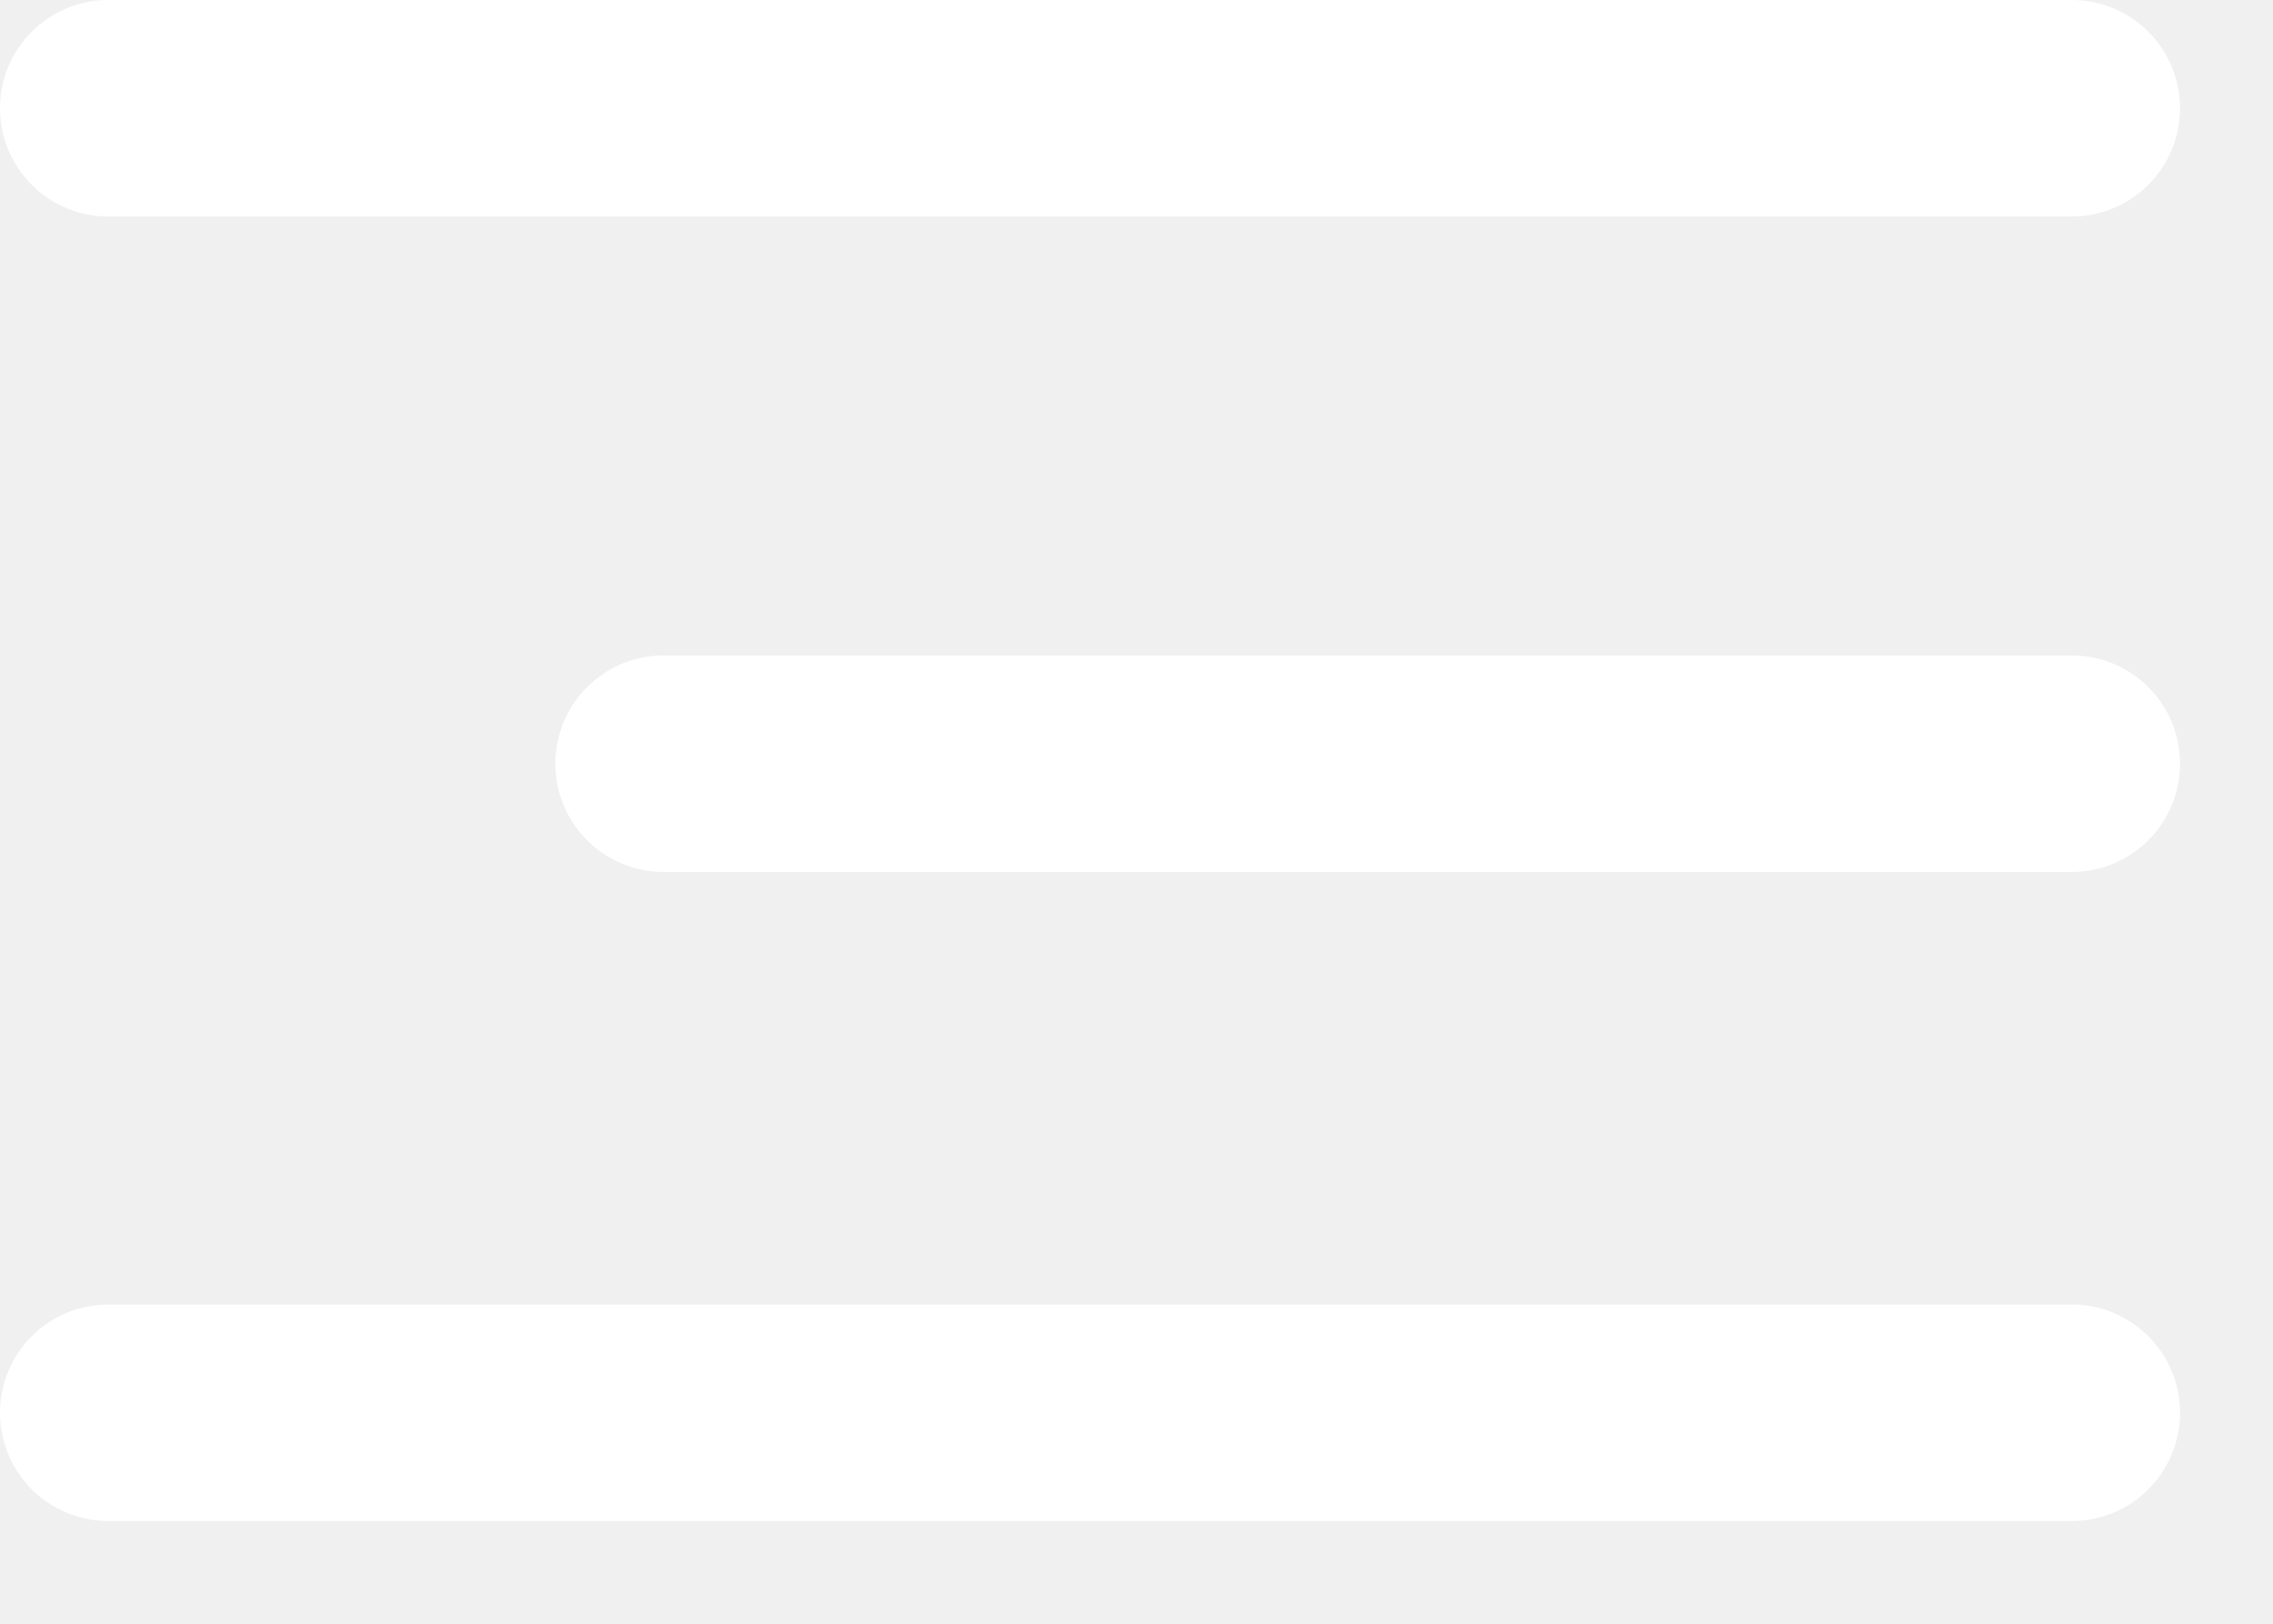
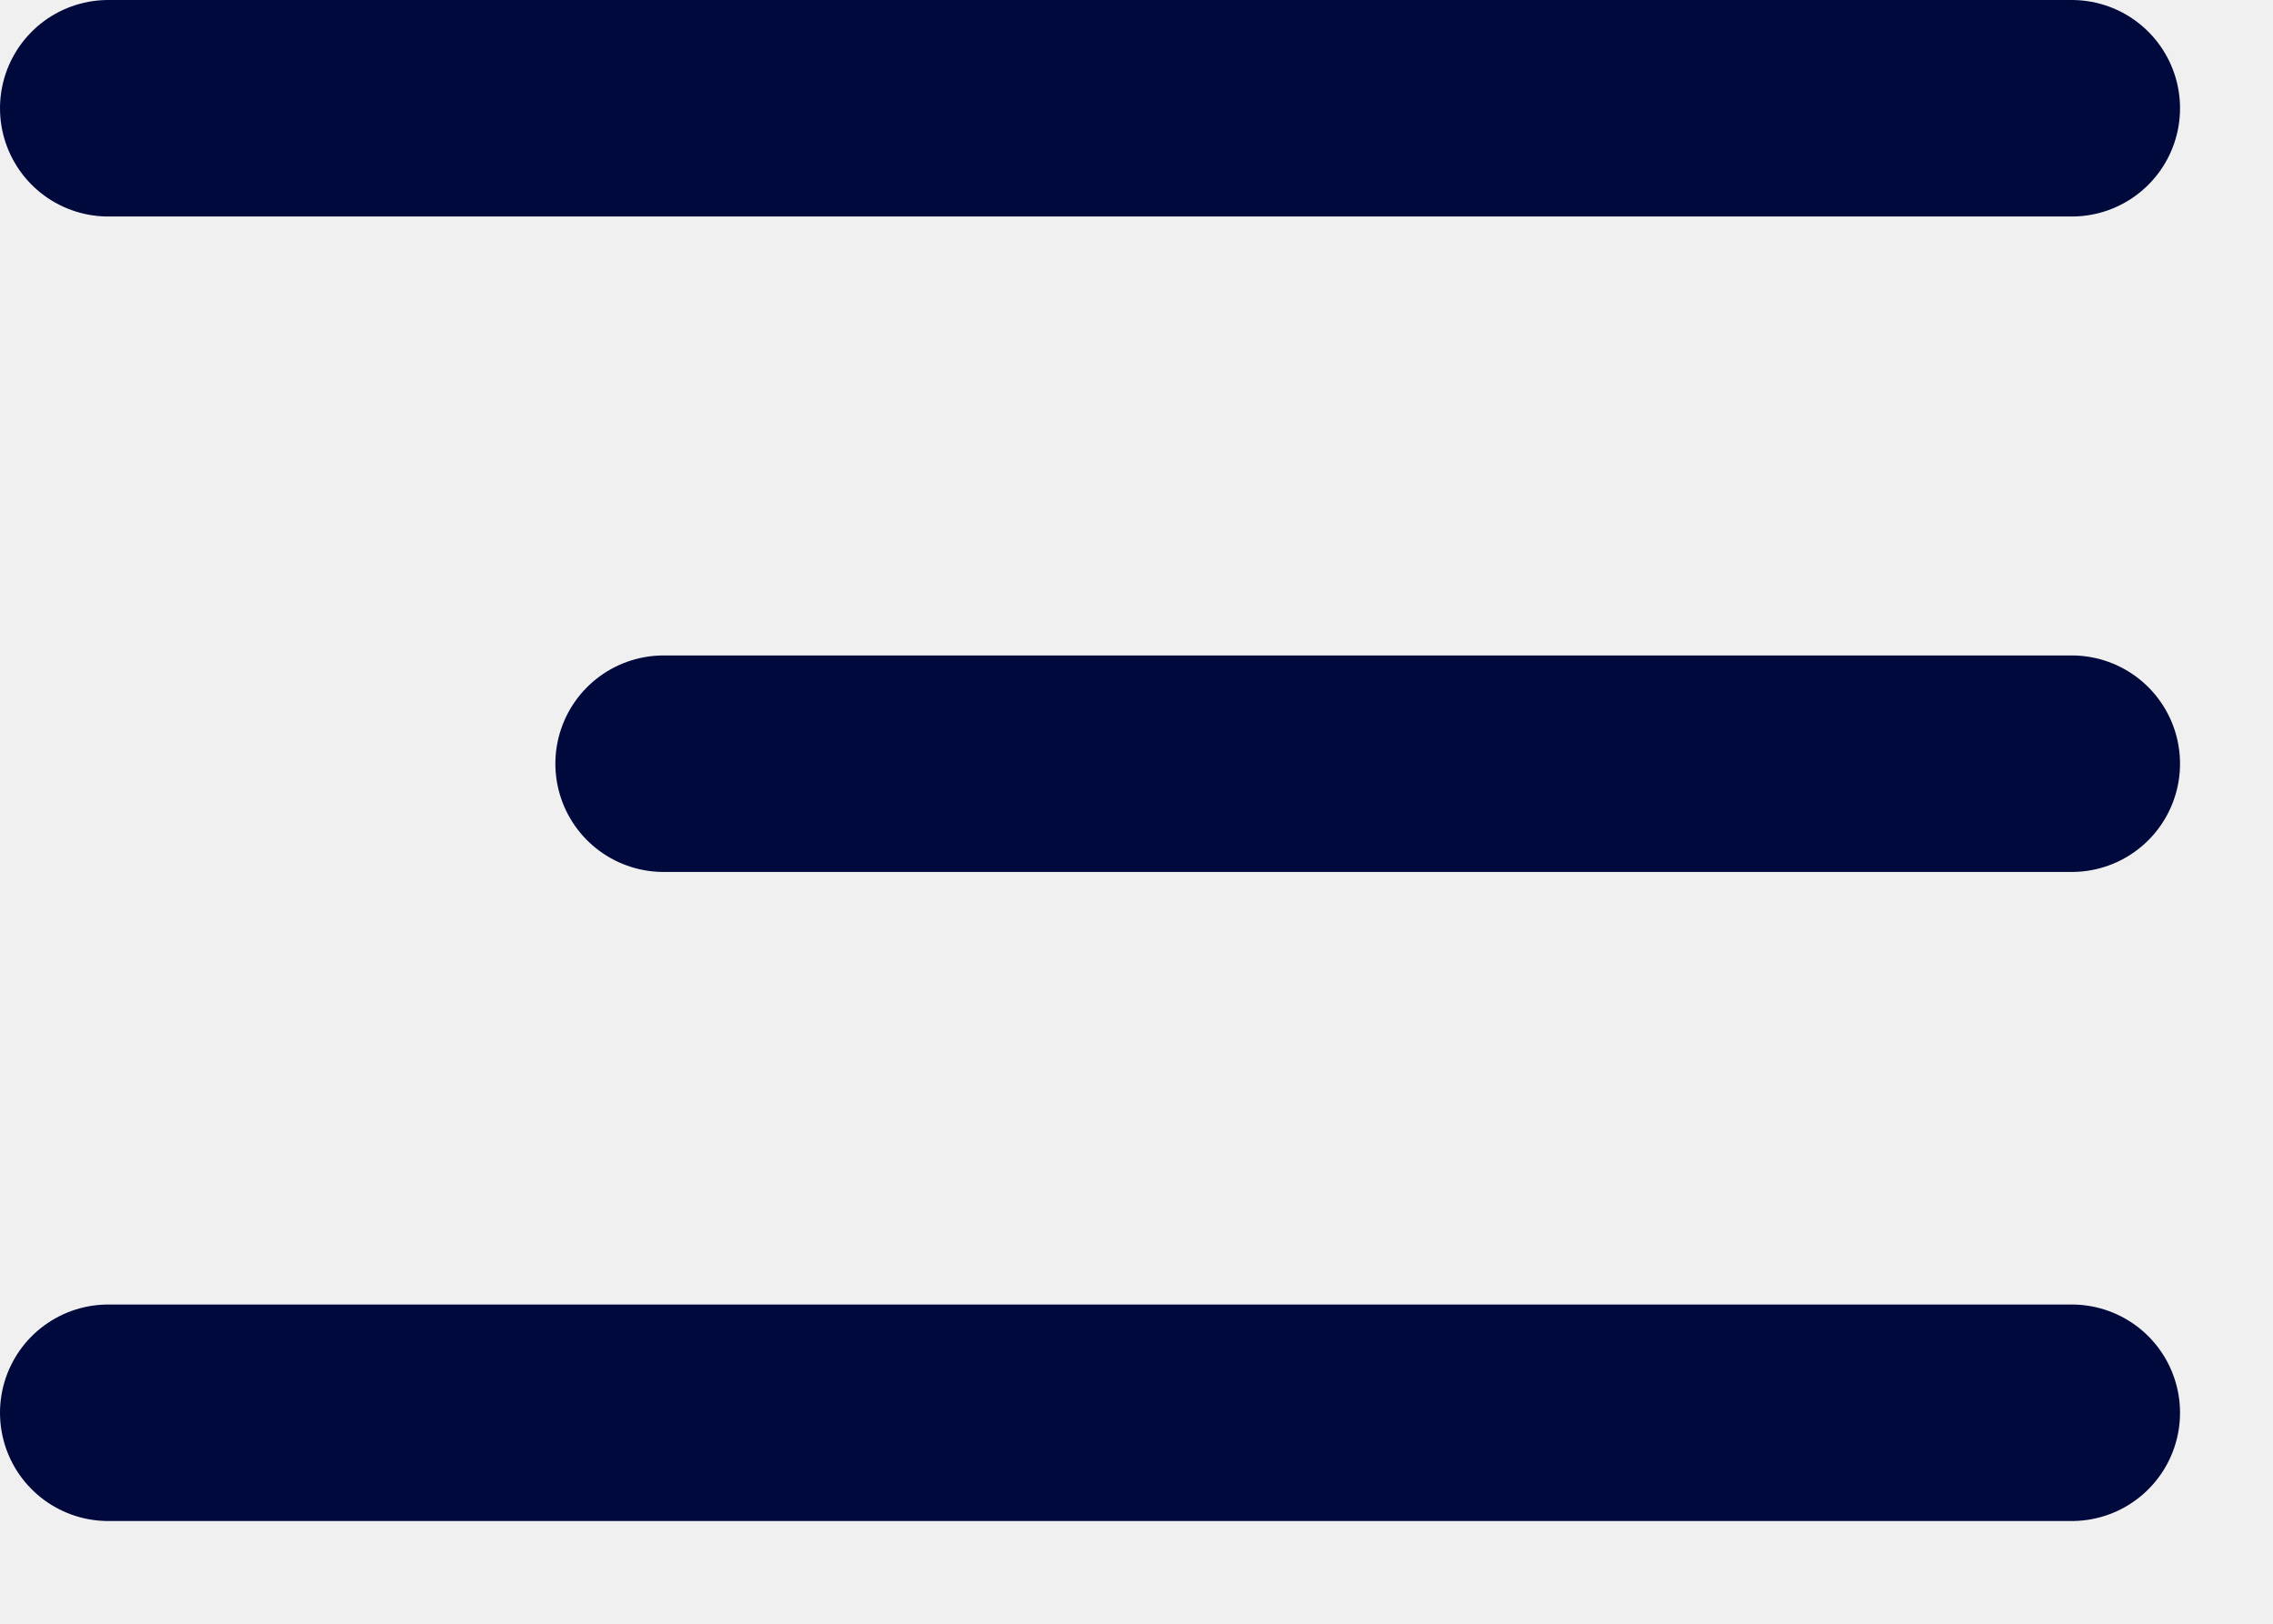
<svg xmlns="http://www.w3.org/2000/svg" width="21" height="15" viewBox="0 0 21 15" fill="none">
-   <path d="M19.141 1H1" stroke="white" stroke-width="2" stroke-linecap="round" />
-   <path d="M19.141 7.055H6.131" stroke="white" stroke-width="2" stroke-linecap="round" />
-   <path d="M19.141 13.051H1" stroke="white" stroke-width="2" stroke-linecap="round" />
+   <path d="M19.141 1H1" stroke="#00093C" stroke-width="2" stroke-linecap="round" />
+   <path d="M19.141 7.055H6.131" stroke="#00093C" stroke-width="2" stroke-linecap="round" />
+   <path d="M19.141 13.051H1" stroke="#00093C" stroke-width="2" stroke-linecap="round" />
</svg>
